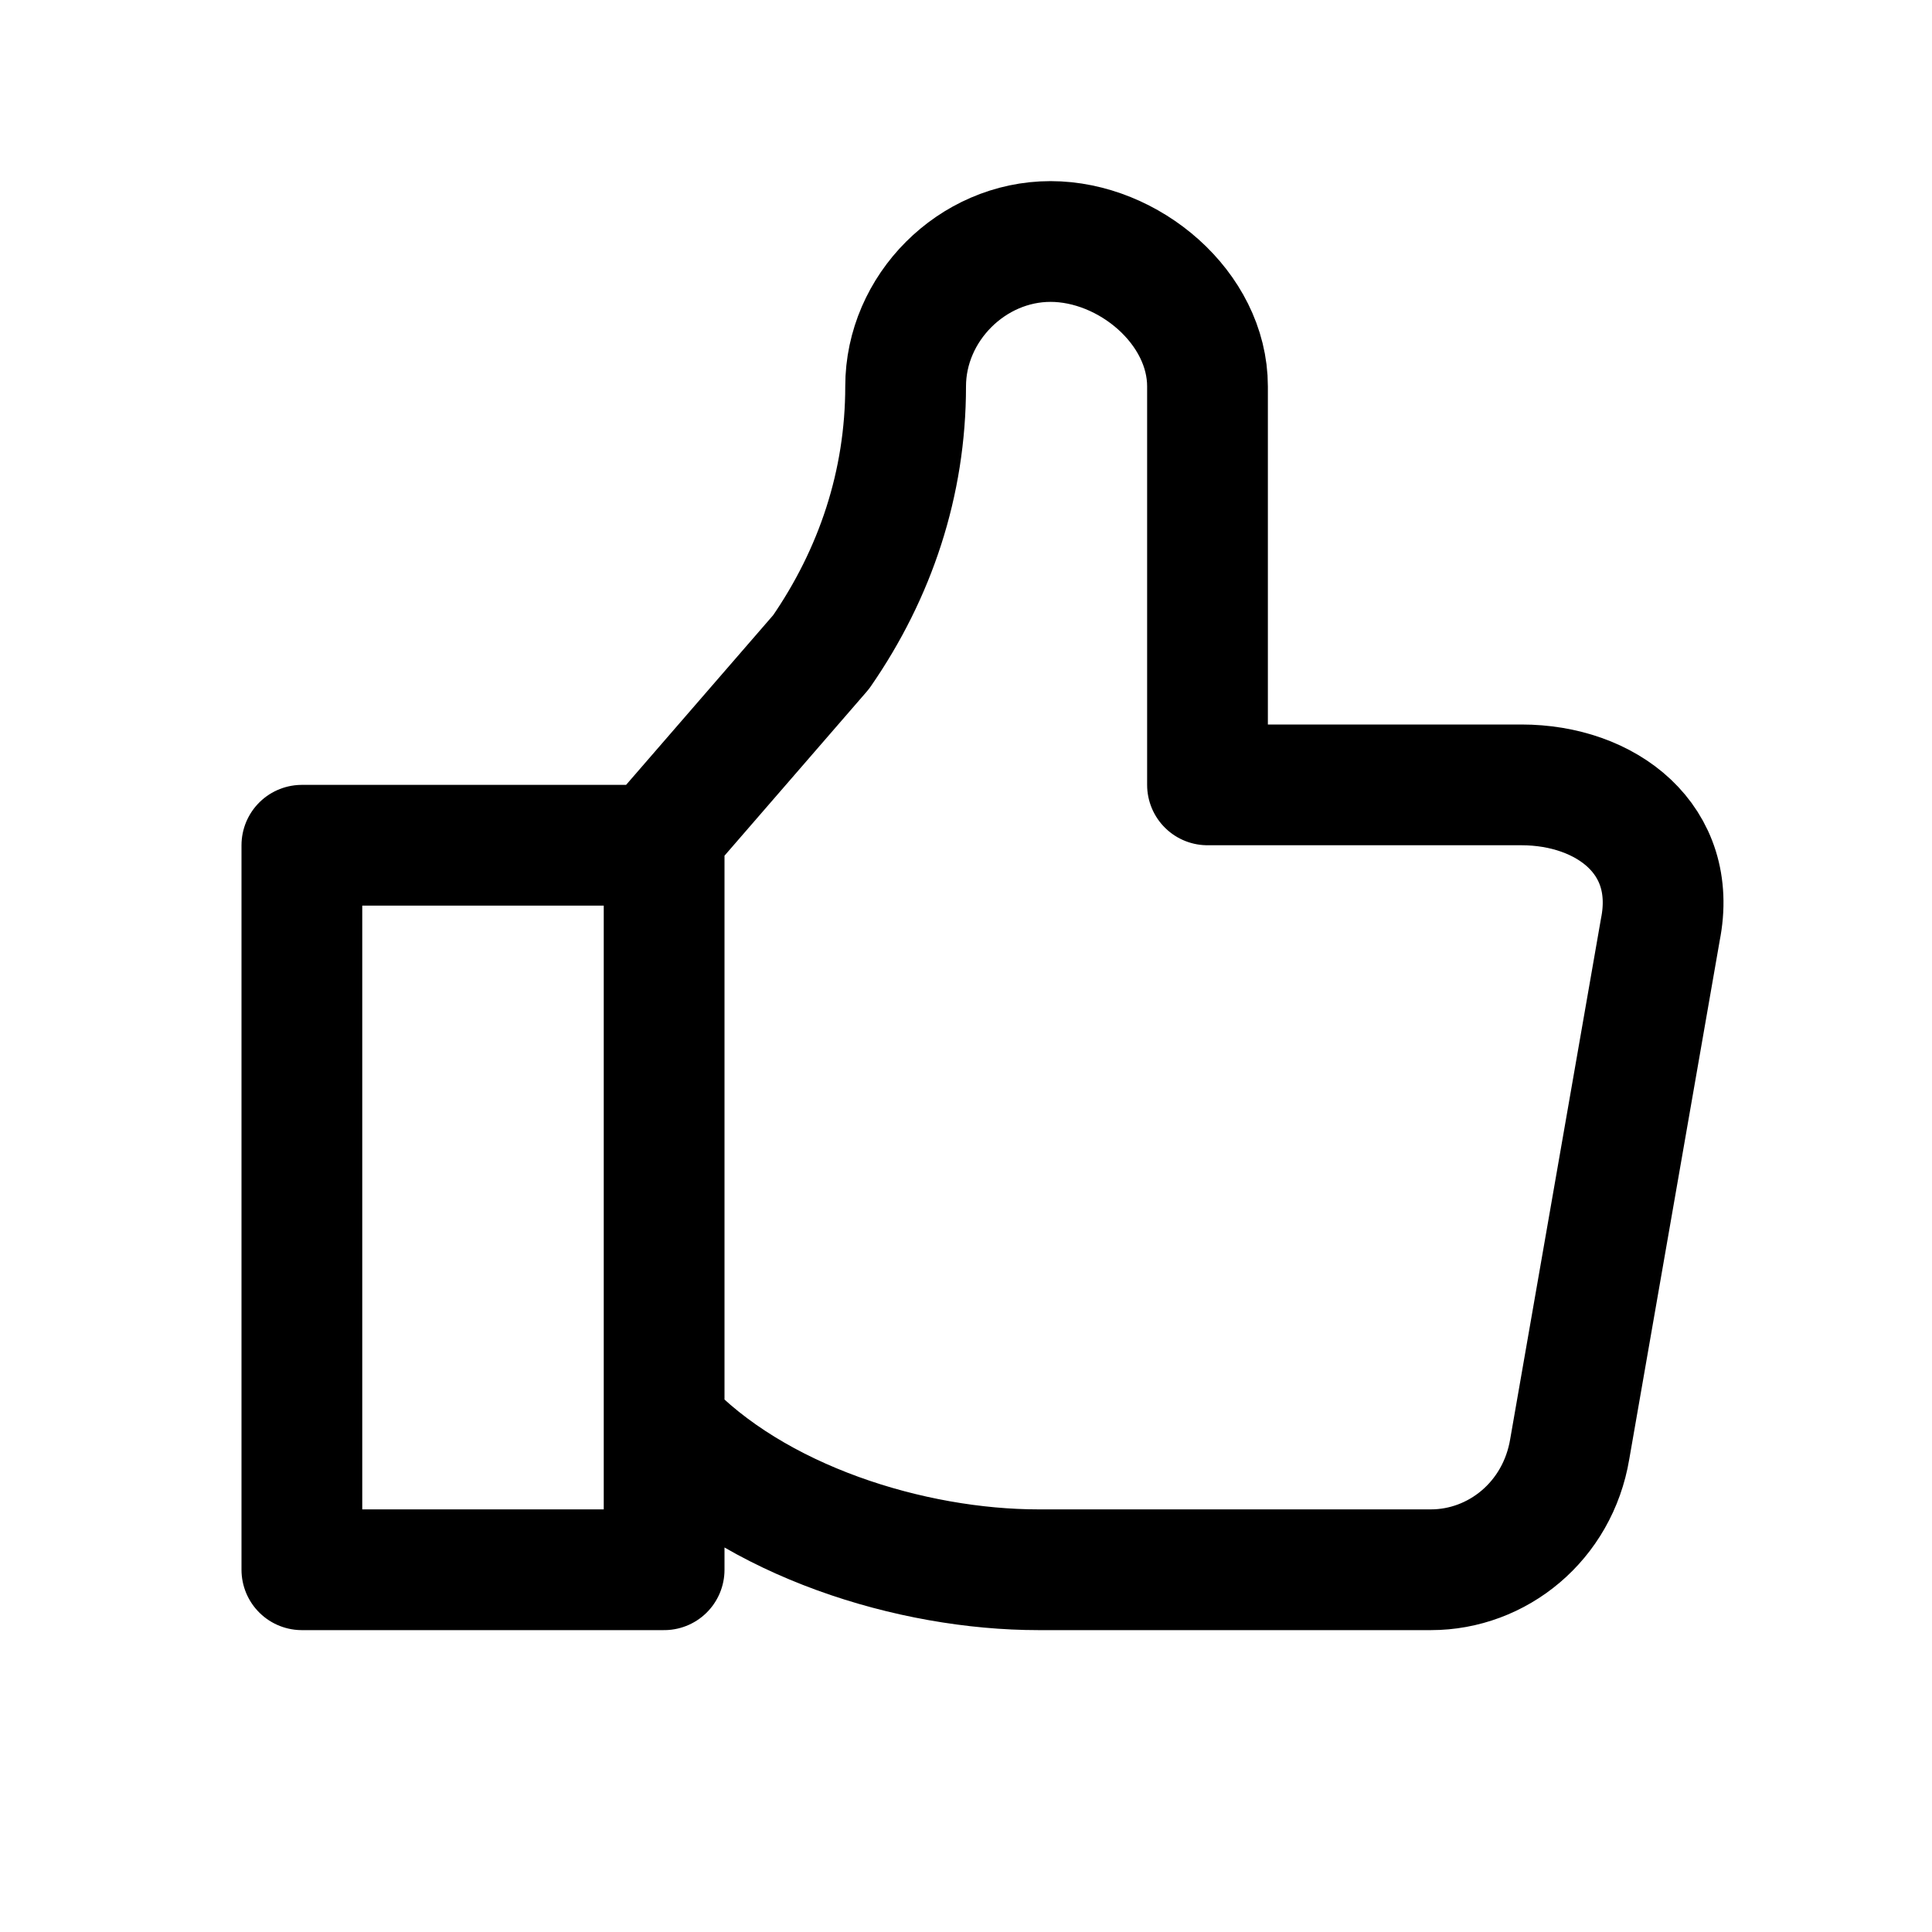
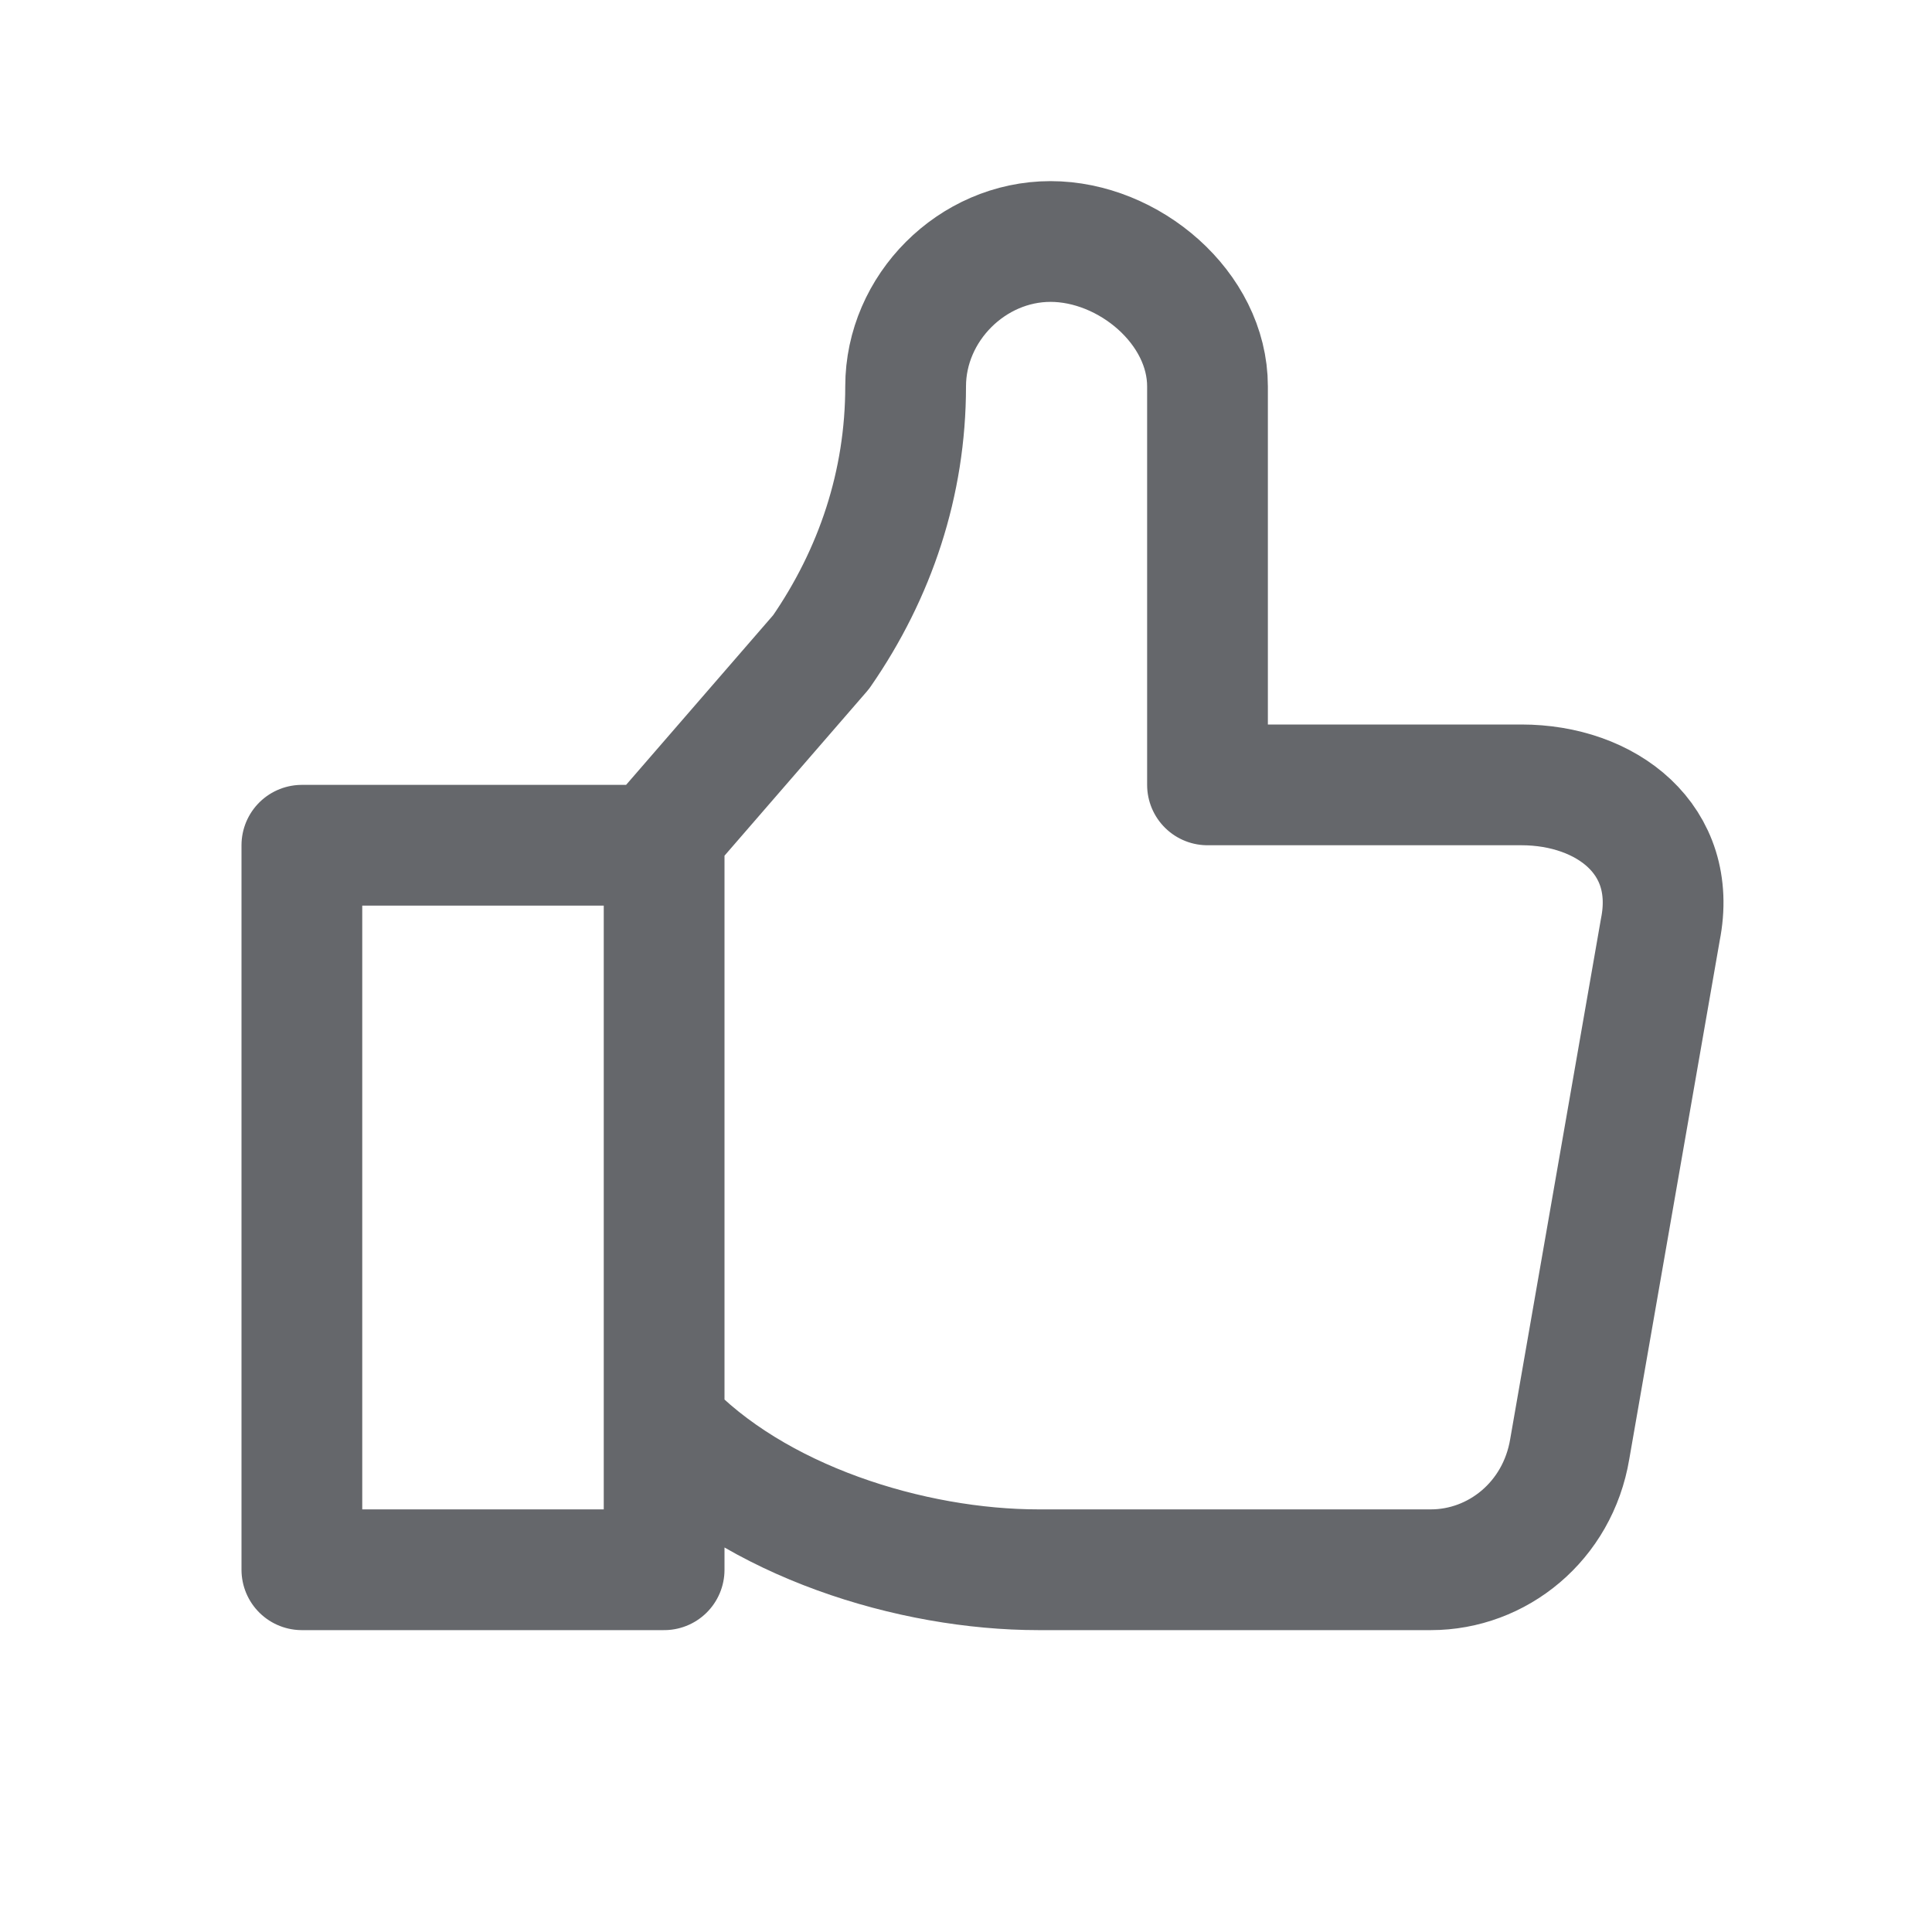
<svg xmlns="http://www.w3.org/2000/svg" version="1.1" id="Icons" viewBox="0 0 32 32" xml:space="preserve">
  <style type="text/css">
- 	.st0{fill:none;stroke:#000000;stroke-width:2;stroke-linecap:round;stroke-linejoin:round;stroke-miterlimit:10;}
- 	.st1{fill:none;stroke:#000000;stroke-width:2;stroke-linecap:round;stroke-linejoin:round;}
- 	.st2{fill:none;stroke:#000000;stroke-width:2;stroke-linecap:round;stroke-linejoin:round;stroke-dasharray:5.207,0;}
+ 	.st0{fill:none;stroke:#65676B;stroke-width:2;stroke-linecap:round;stroke-linejoin:round;stroke-miterlimit:10;}
+ 	.st1{fill:none;stroke:#65676B;stroke-width:2;stroke-linecap:round;stroke-linejoin:round;}
+ 	.st2{fill:none;stroke:#65676B;stroke-width:2;stroke-linecap:round;stroke-linejoin:round;stroke-dasharray:5.207,0;}
</style>
  <path class="st0" d="M11,24V14H5v12h6v-2.4l0,0c1.5,1.6,4.1,2.4,6.2,2.4h6.5c1.1,0,2.1-0.8,2.3-2l1.5-8.6c0.3-1.5-0.9-2.4-2.3-2.4  H20V6.4C20,5.1,18.7,4,17.4,4h0C16.1,4,15,5.1,15,6.4v0c0,1.6-0.5,3.1-1.4,4.4L11,13.8" />
</svg>
